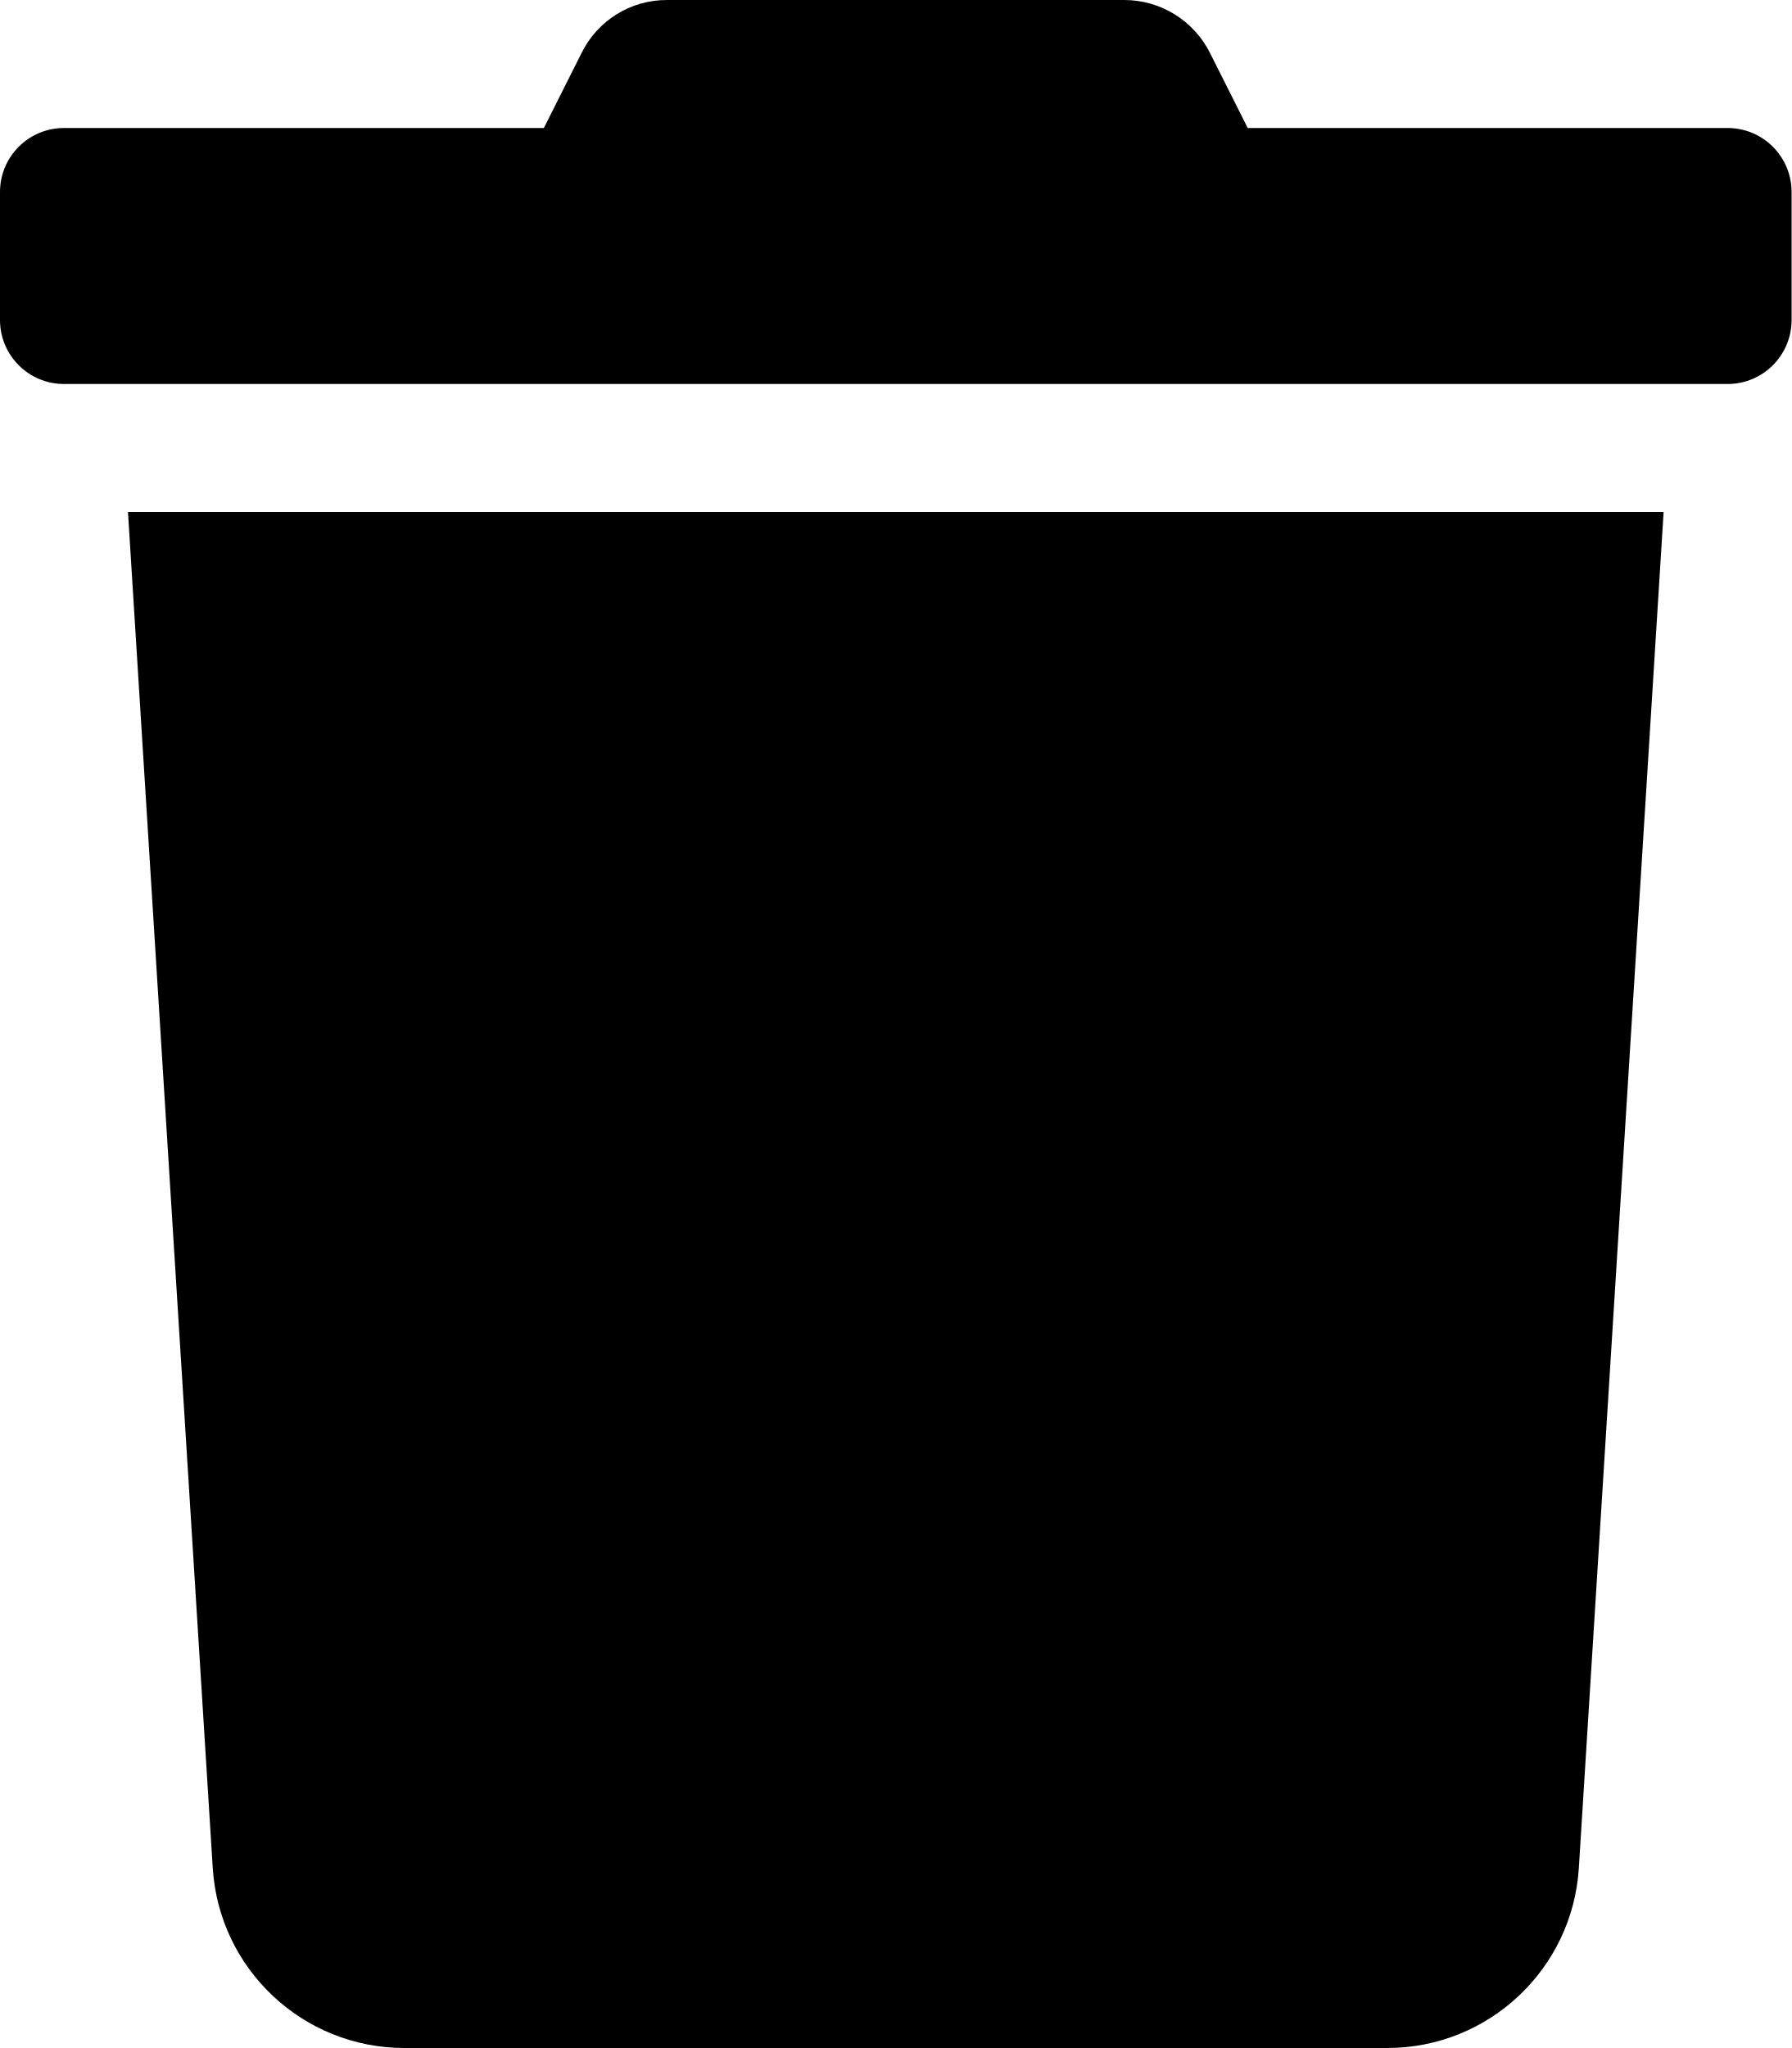
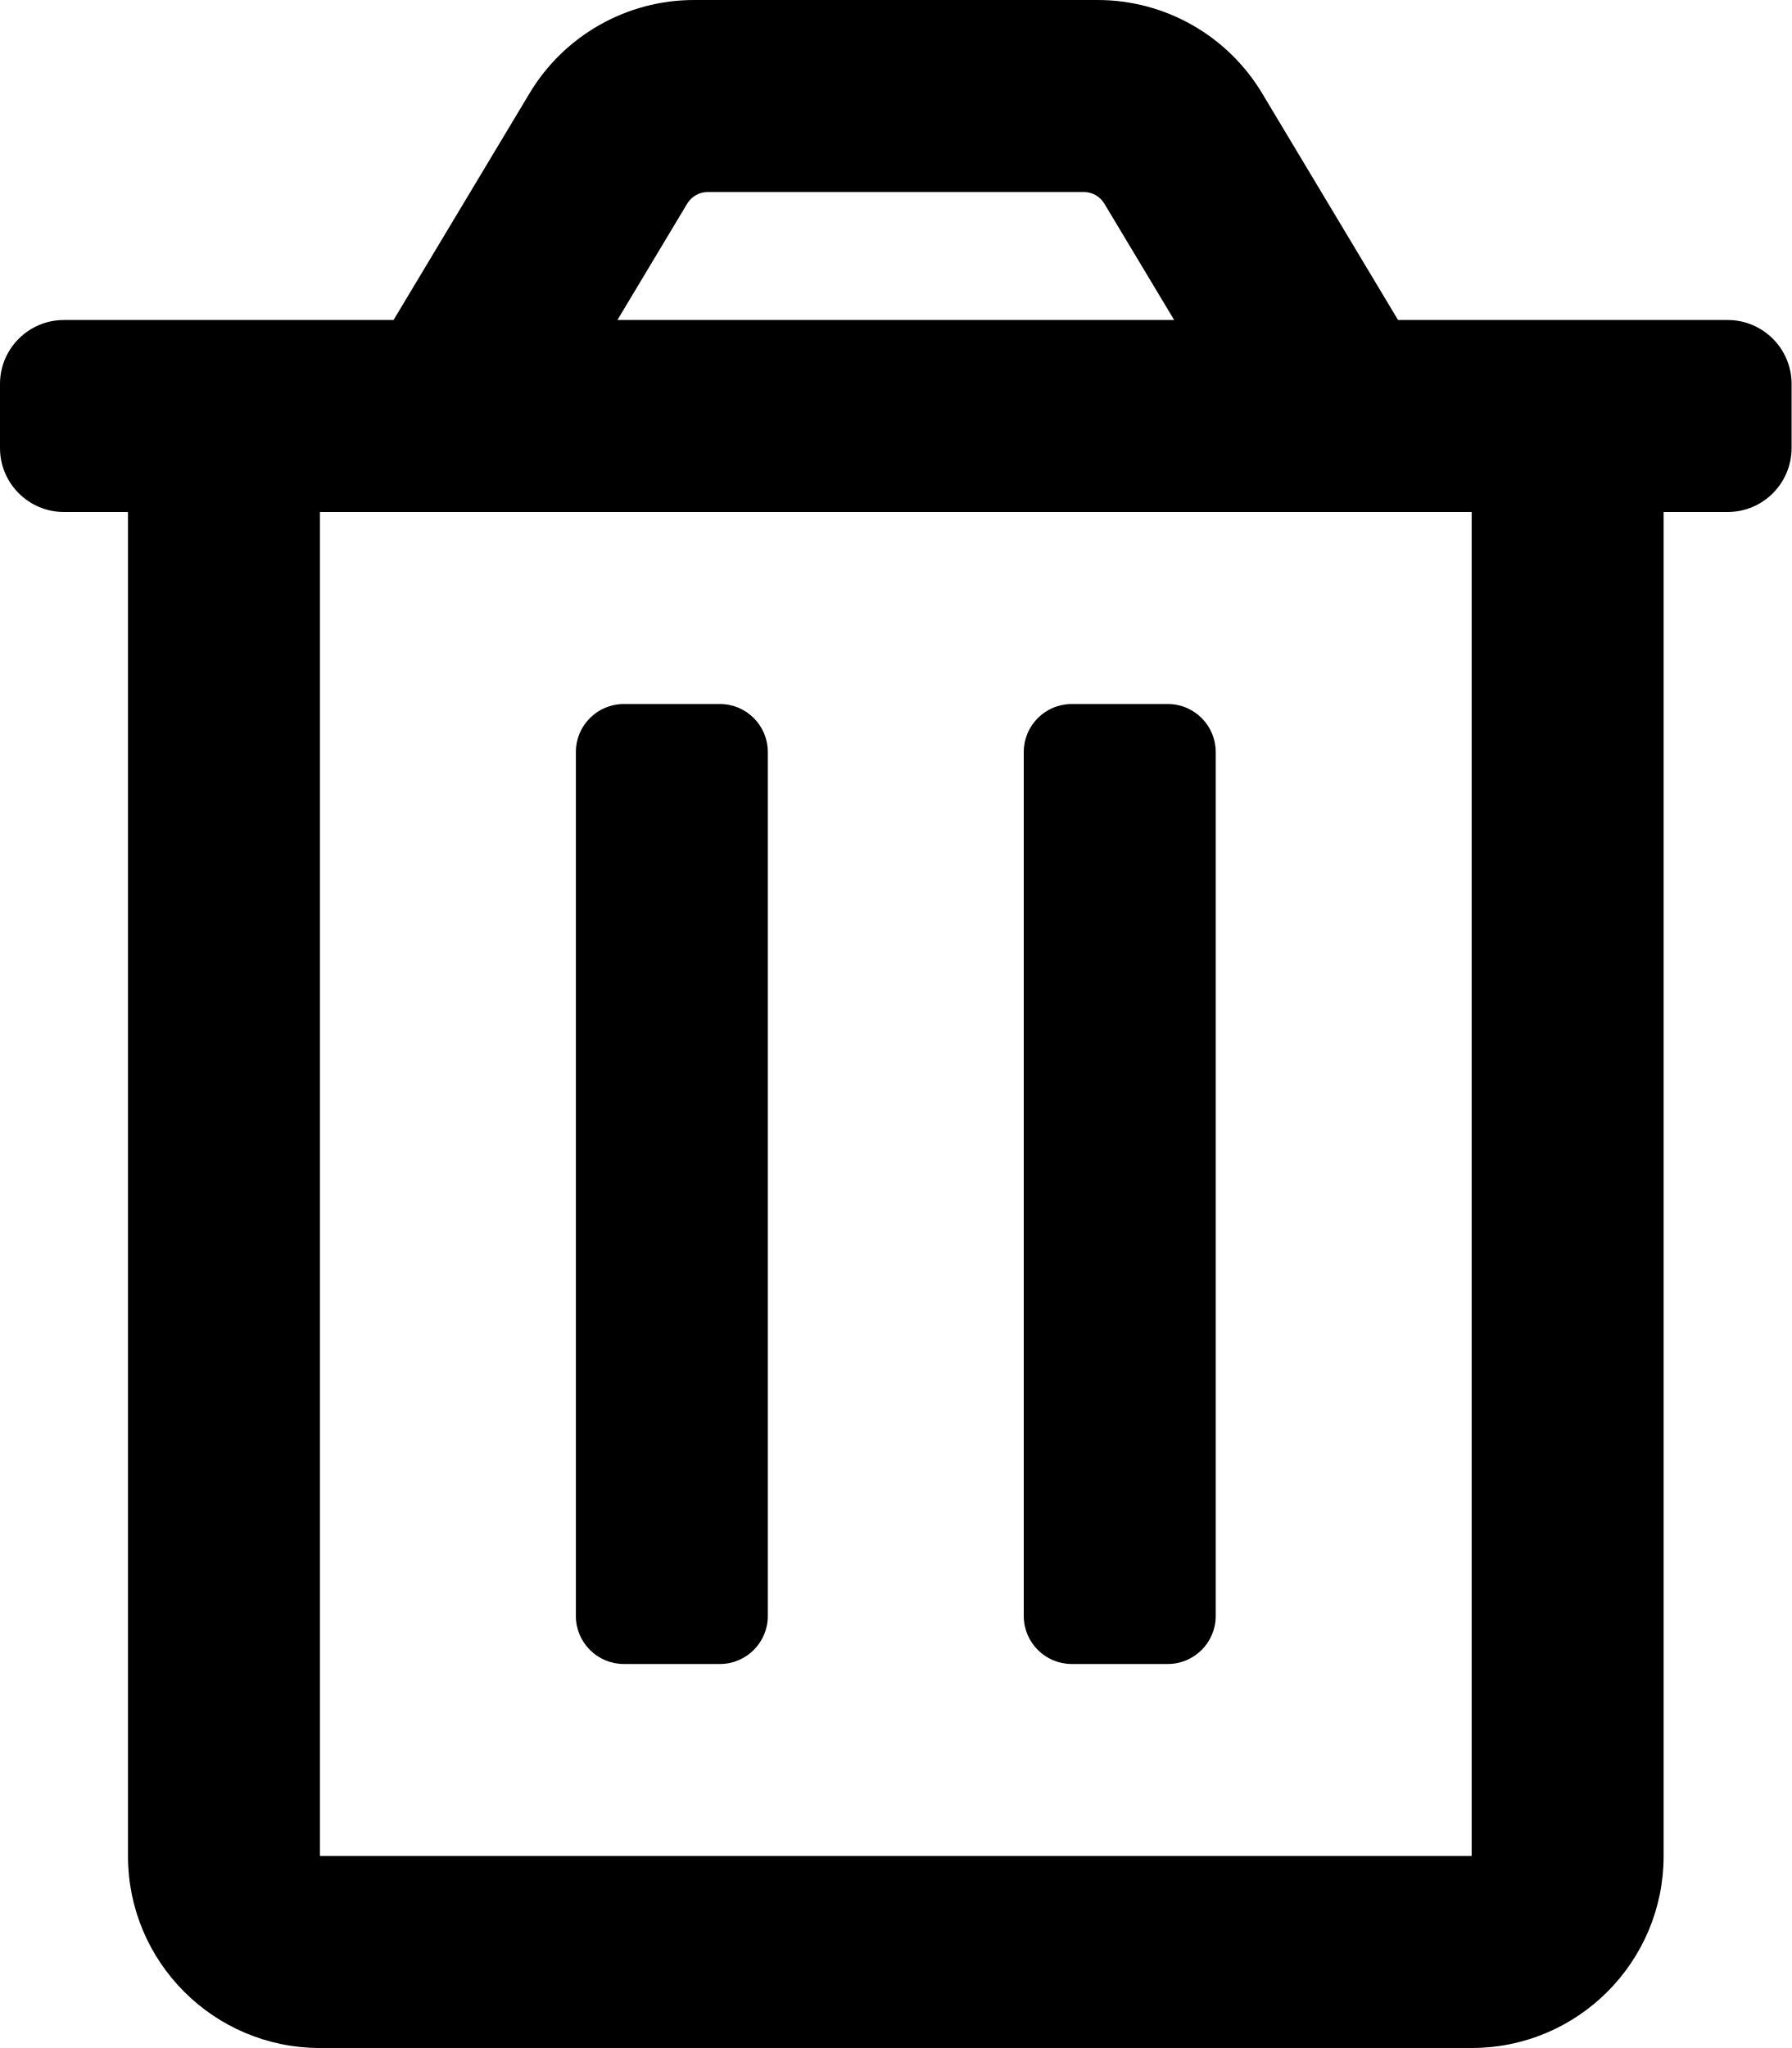
- <svg xmlns="http://www.w3.org/2000/svg" aria-hidden="true" focusable="false" data-prefix="fas" data-icon="trash" class="svg-inline--fa fa-trash fa-w-14" role="img" viewBox="0 0 448 512">
-   <path fill="currentColor" d="M432 32H312l-9.4-18.7A24 24 0 0 0 281.1 0H166.8a23.72 23.72 0 0 0-21.4 13.3L136 32H16A16 16 0 0 0 0 48v32a16 16 0 0 0 16 16h416a16 16 0 0 0 16-16V48a16 16 0 0 0-16-16zM53.2 467a48 48 0 0 0 47.9 45h245.8a48 48 0 0 0 47.9-45L416 128H32z" />
+ <svg xmlns="http://www.w3.org/2000/svg" aria-hidden="true" focusable="false" data-prefix="far" data-icon="trash-alt" class="svg-inline--fa fa-trash-alt fa-w-14" role="img" viewBox="0 0 448 512">
+   <path fill="currentColor" d="M268 416h24a12 12 0 0 0 12-12V188a12 12 0 0 0-12-12h-24a12 12 0 0 0-12 12v216a12 12 0 0 0 12 12zM432 80h-82.41l-34-56.7A48 48 0 0 0 274.41 0H173.59a48 48 0 0 0-41.16 23.3L98.41 80H16A16 16 0 0 0 0 96v16a16 16 0 0 0 16 16h16v336a48 48 0 0 0 48 48h288a48 48 0 0 0 48-48V128h16a16 16 0 0 0 16-16V96a16 16 0 0 0-16-16zM171.84 50.91A6 6 0 0 1 177 48h94a6 6 0 0 1 5.15 2.91L293.61 80H154.39zM368 464H80V128h288zm-212-48h24a12 12 0 0 0 12-12V188a12 12 0 0 0-12-12h-24a12 12 0 0 0-12 12v216a12 12 0 0 0 12 12z" />
</svg>
